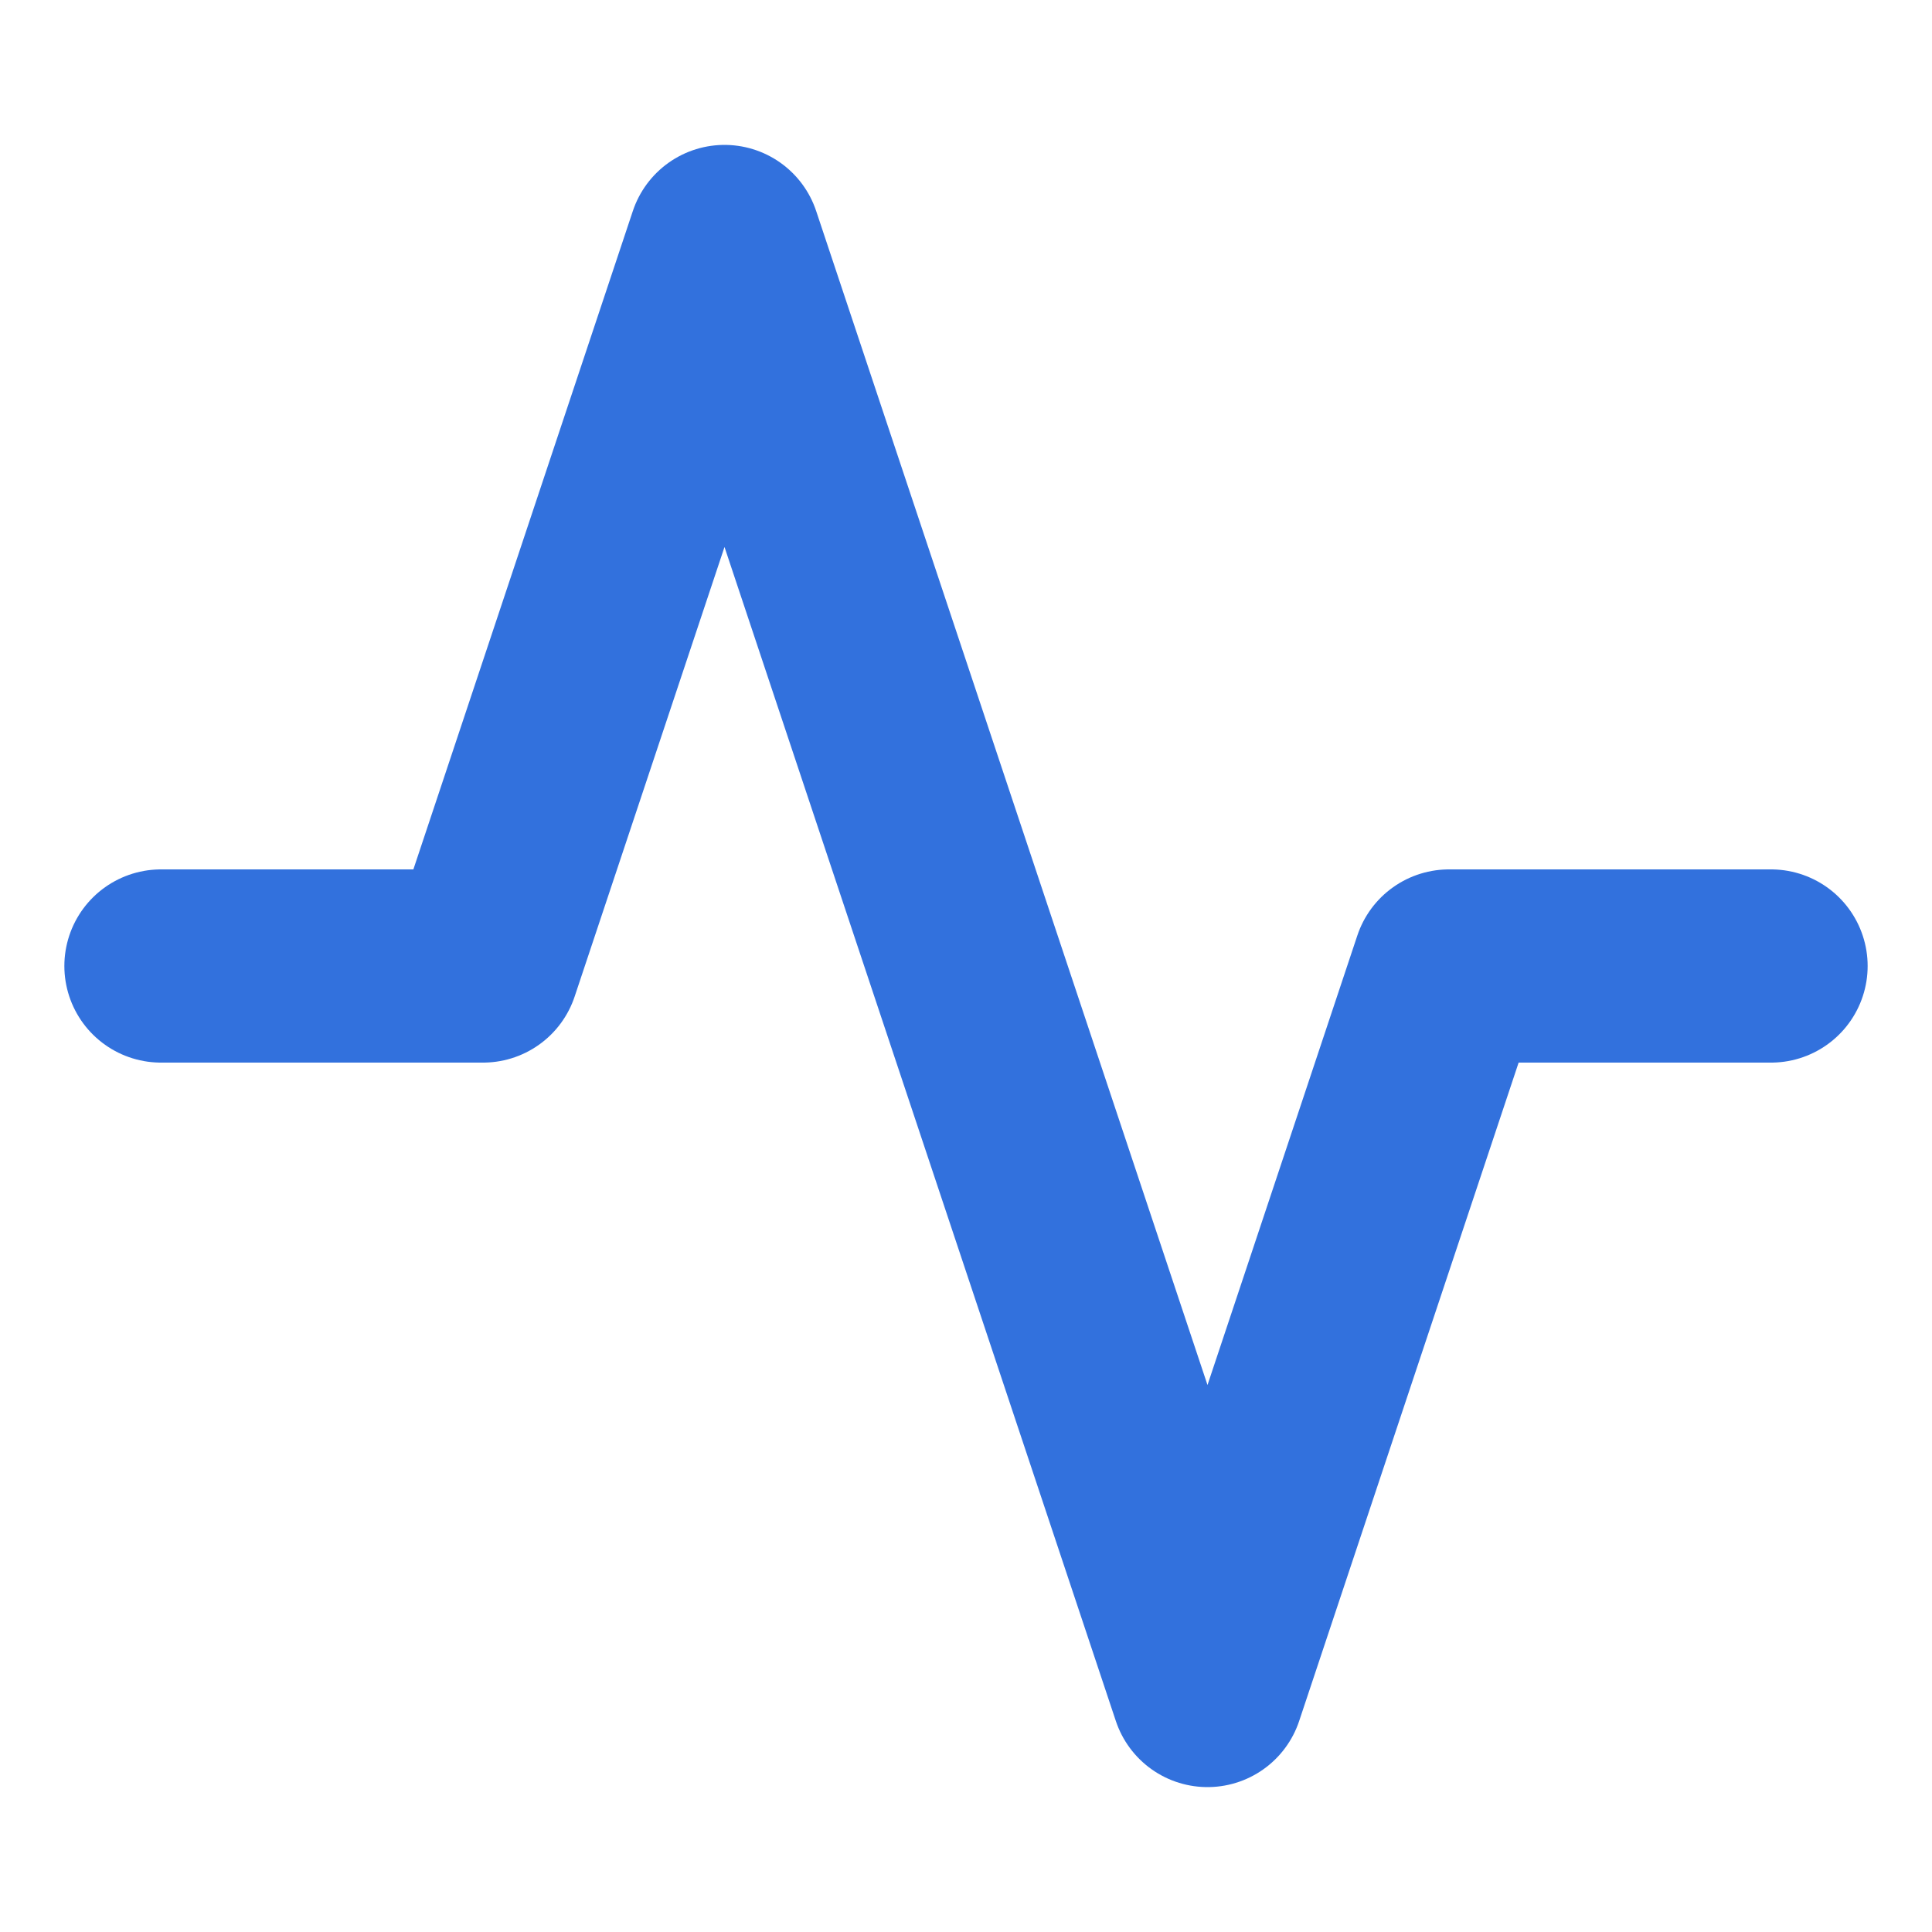
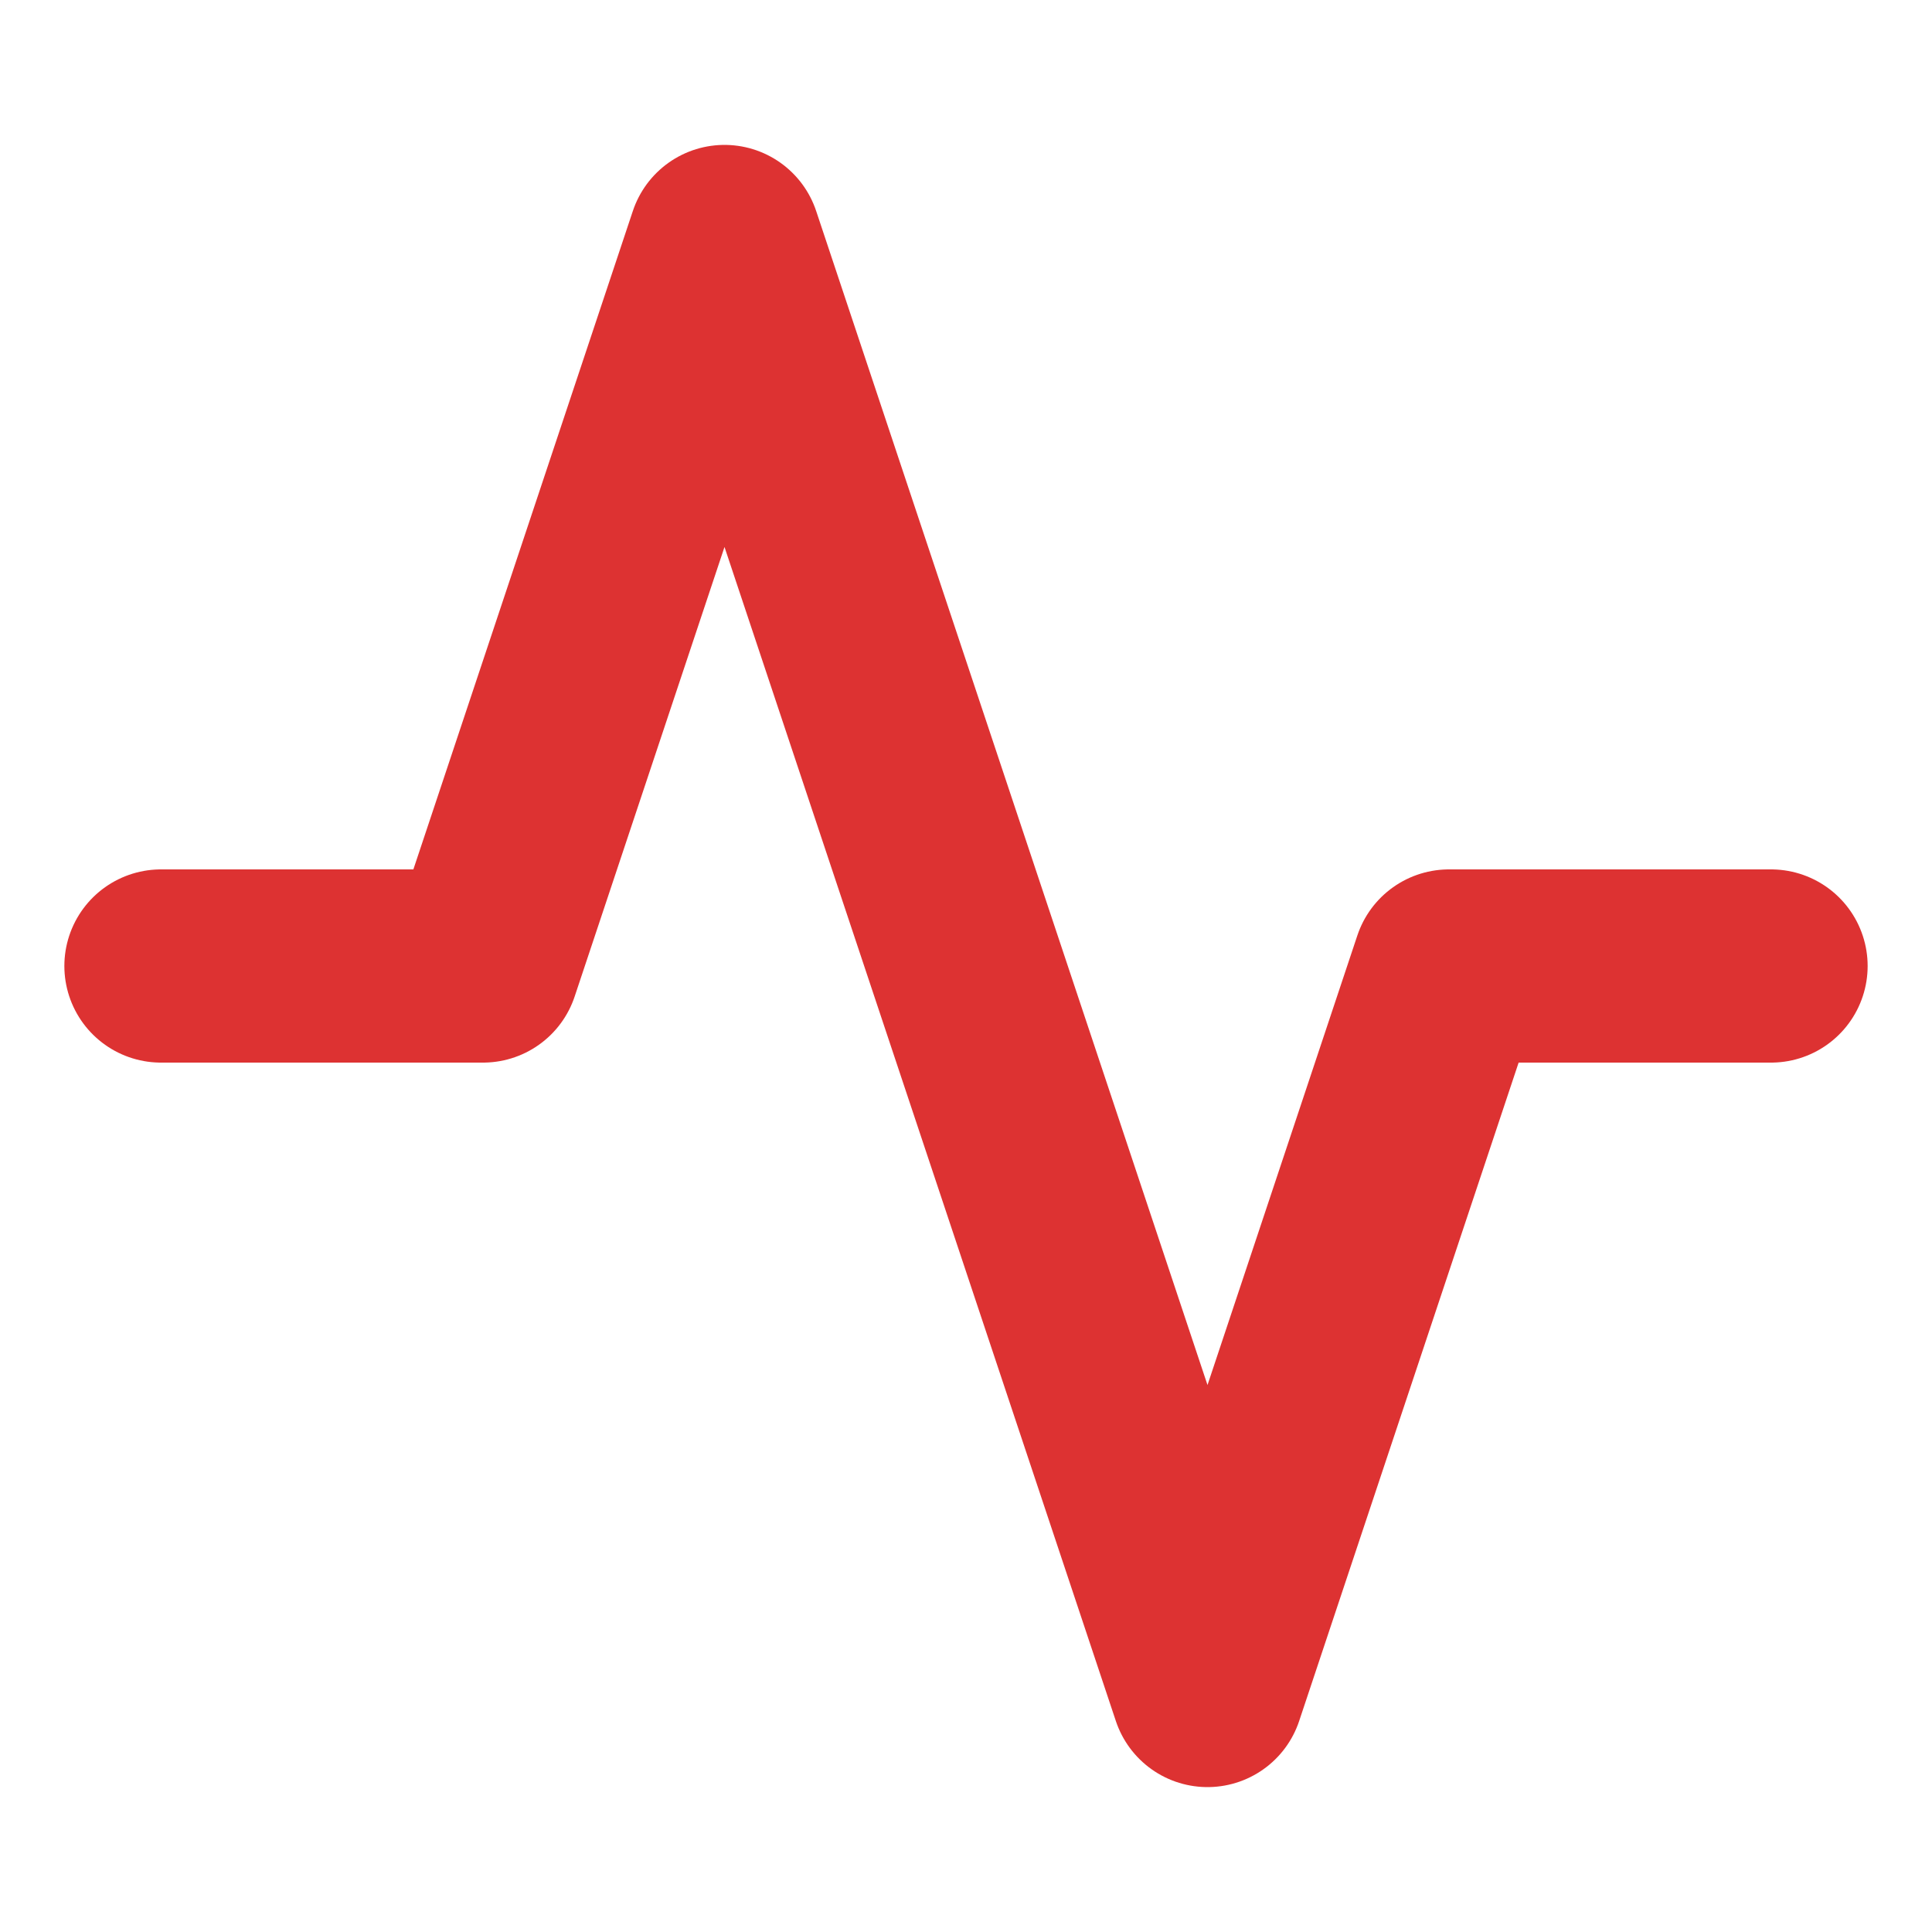
<svg xmlns="http://www.w3.org/2000/svg" width="16" height="16" viewBox="0 0 16 16" fill="none">
-   <path d="M14.667 8H12L10 14L6 2L4 8H1.333" stroke="#3271DD" stroke-width="1.6" stroke-linecap="round" stroke-linejoin="round" />
+   <path d="M14.667 8H12L10 14L6 2L4 8H1.333" stroke="#DD3232" stroke-width="1.6" stroke-linecap="round" stroke-linejoin="round" />
</svg>
